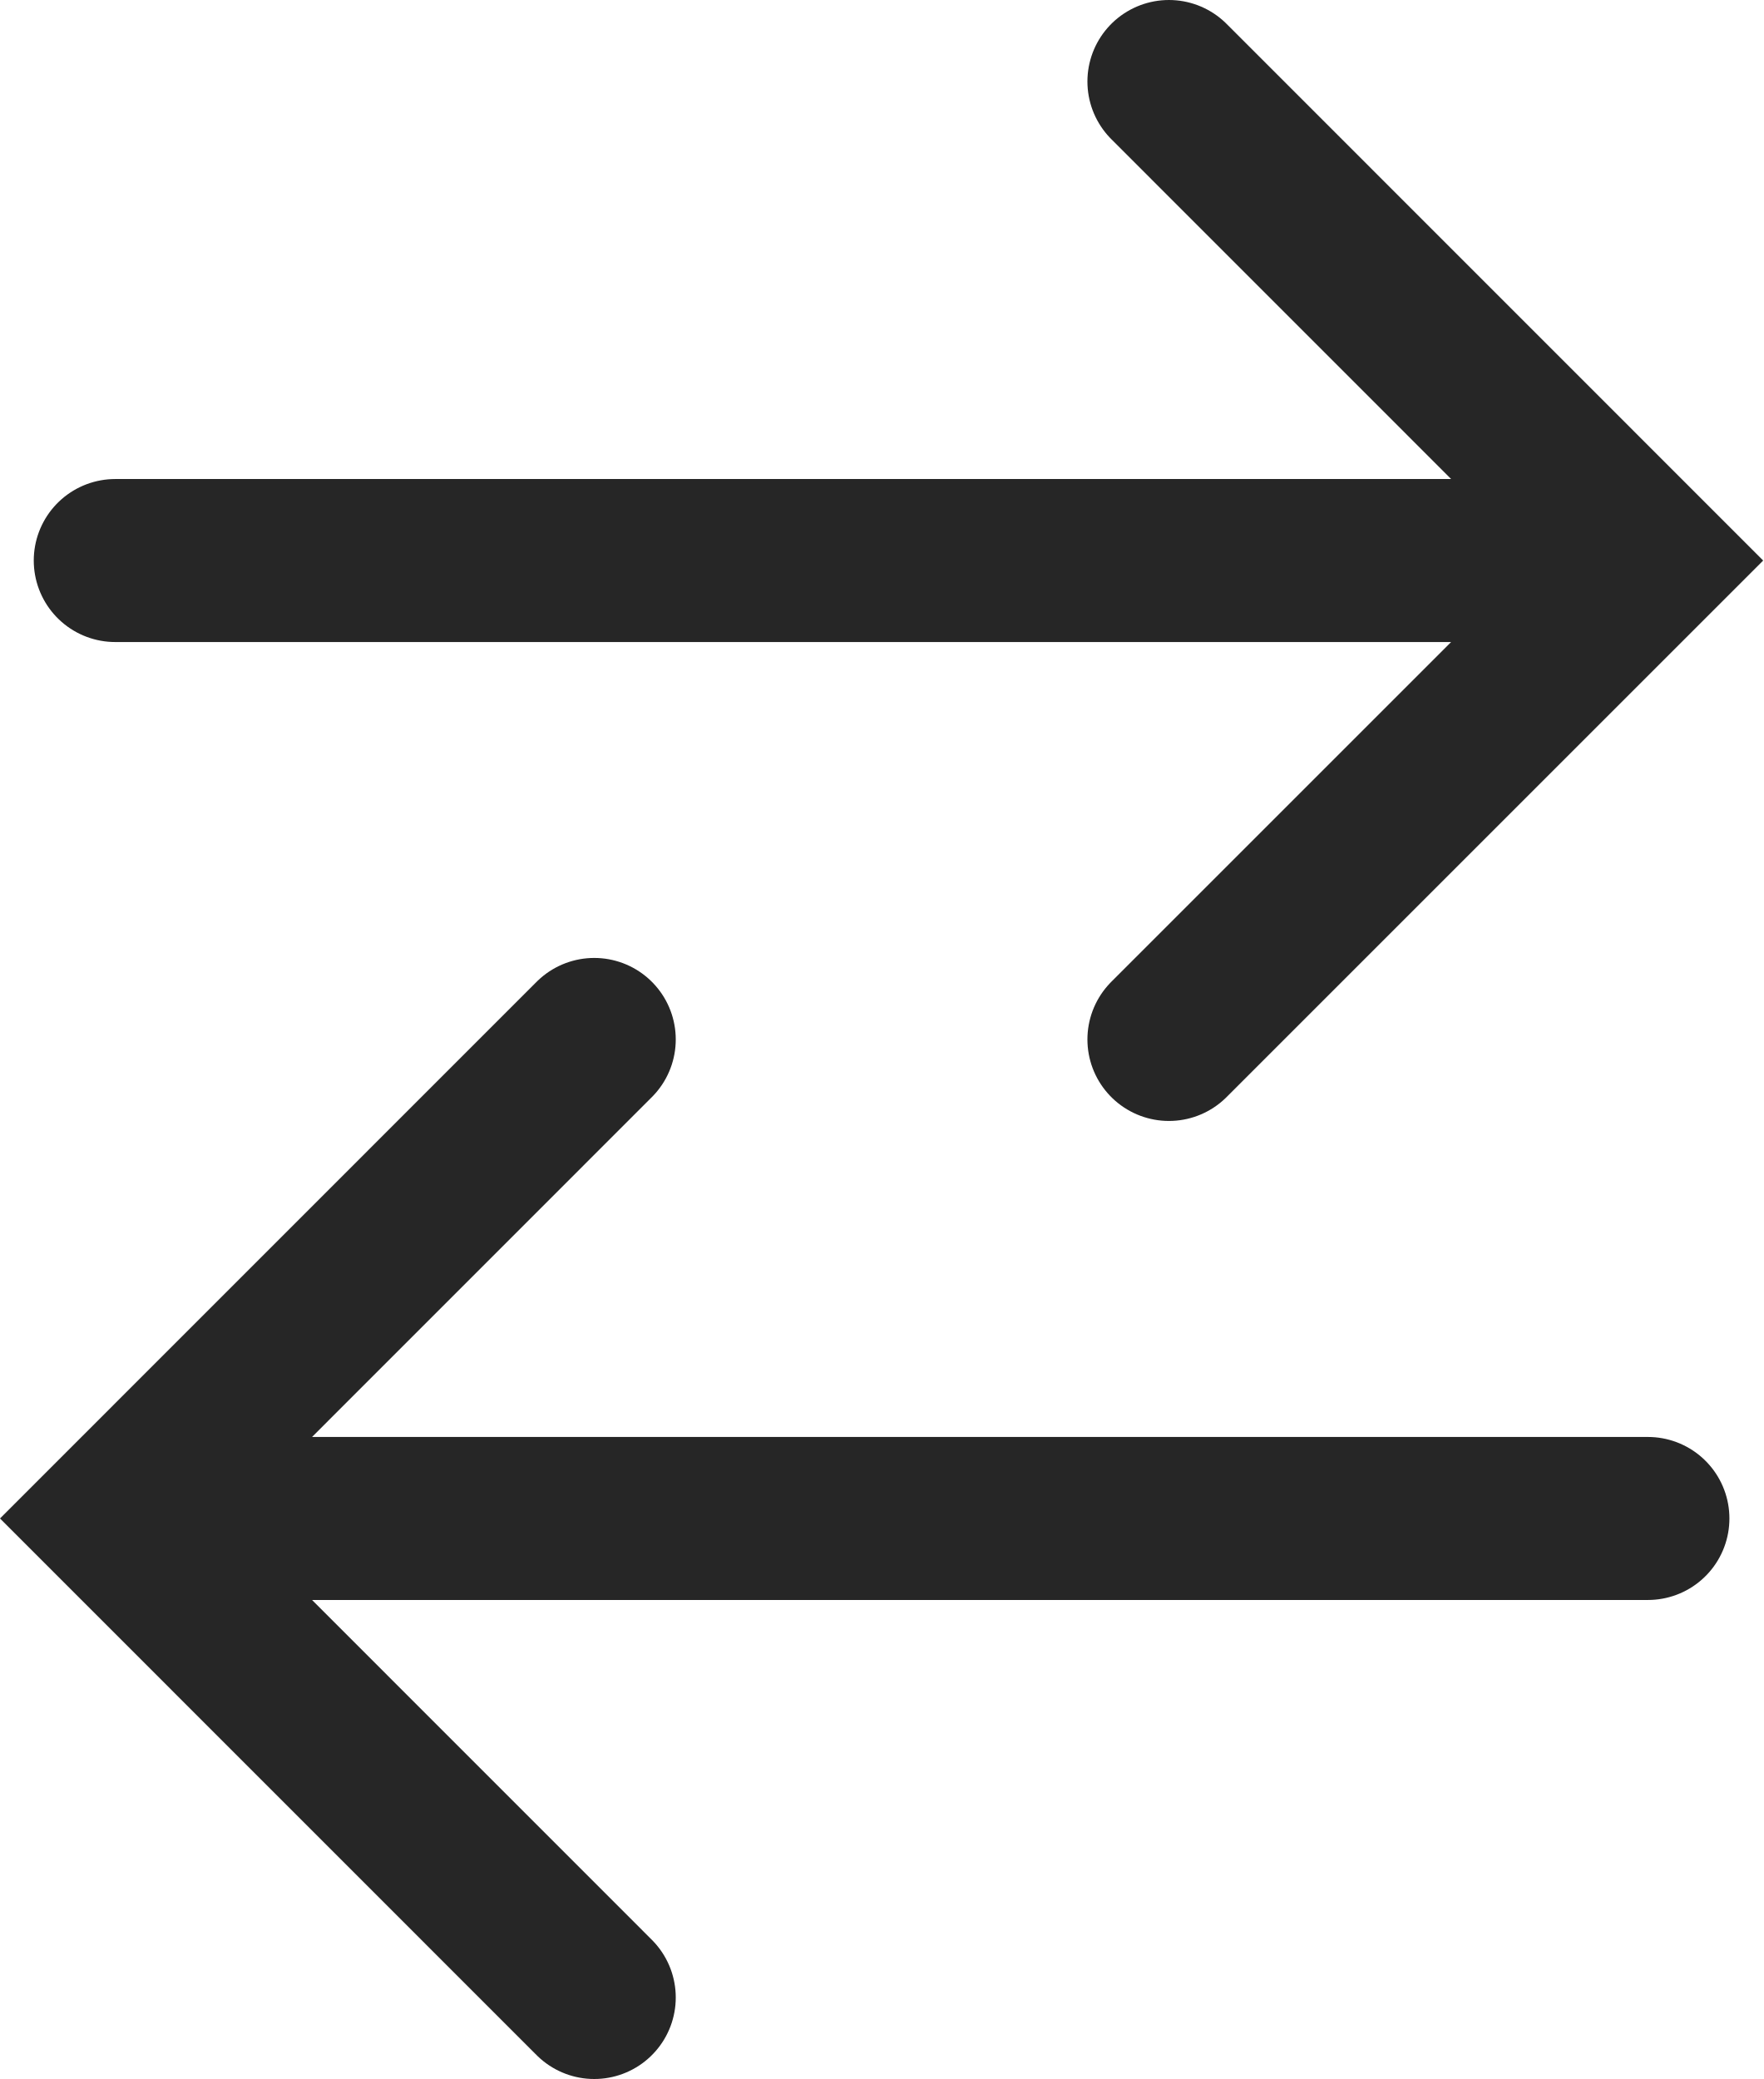
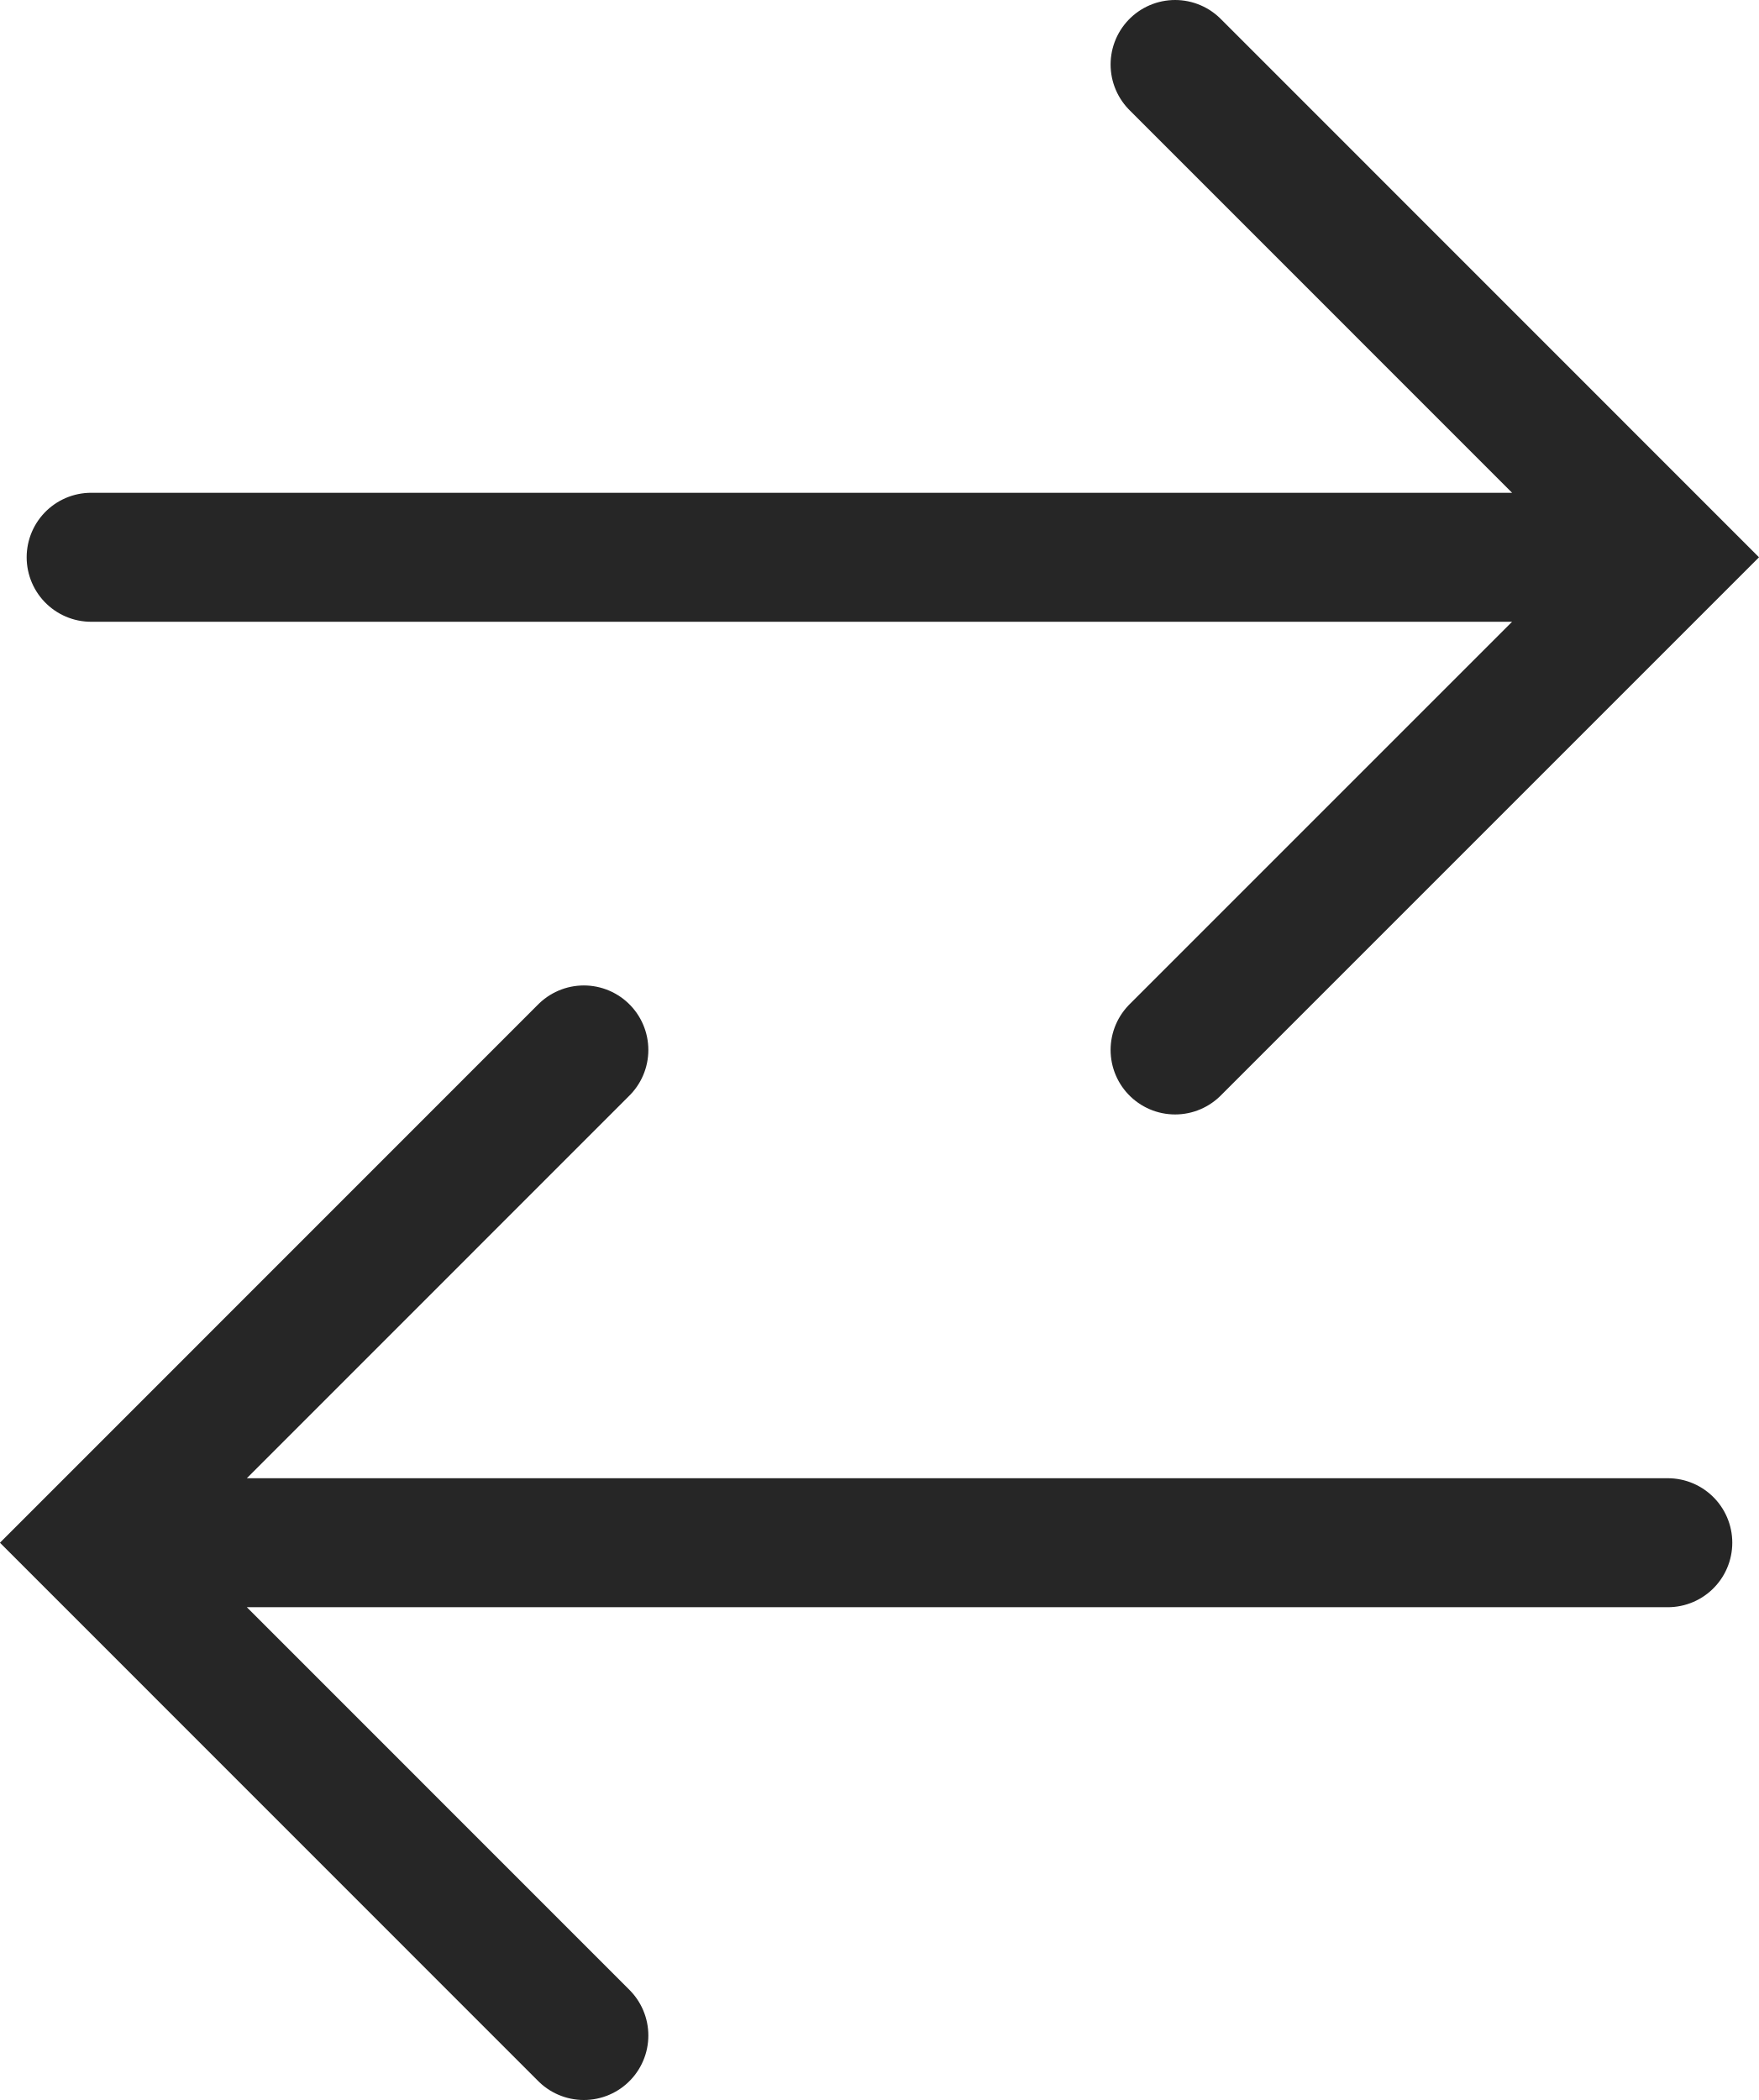
- <svg xmlns="http://www.w3.org/2000/svg" preserveAspectRatio="none" overflow="visible" style="display: block;" width="16.871" height="19.895" viewBox="0 0 16.871 19.895" fill="none">
+ <svg xmlns="http://www.w3.org/2000/svg" preserveAspectRatio="none" overflow="visible" style="display: block;" width="16.362" height="19.535" viewBox="0 0 16.362 19.535" fill="none">
  <g id="Group">
-     <path id="Transfers icon" d="M1.103 5.364H15.768M11.185 9.947L15.768 5.364L11.185 0.78M15.768 14.531H1.103M5.686 19.115L1.103 14.531L5.686 9.947" stroke-width="1.56" stroke-linecap="round" stroke="#262626" />
+     <path id="Transfers icon" d="M0.848 5.184H15.514M10.931 9.767L15.514 5.184L10.931 0.6M15.514 14.351H0.848M5.431 18.935L0.848 14.351L5.431 9.767" stroke-width="1.2" stroke-linecap="round" stroke="#262626" />
  </g>
</svg>
